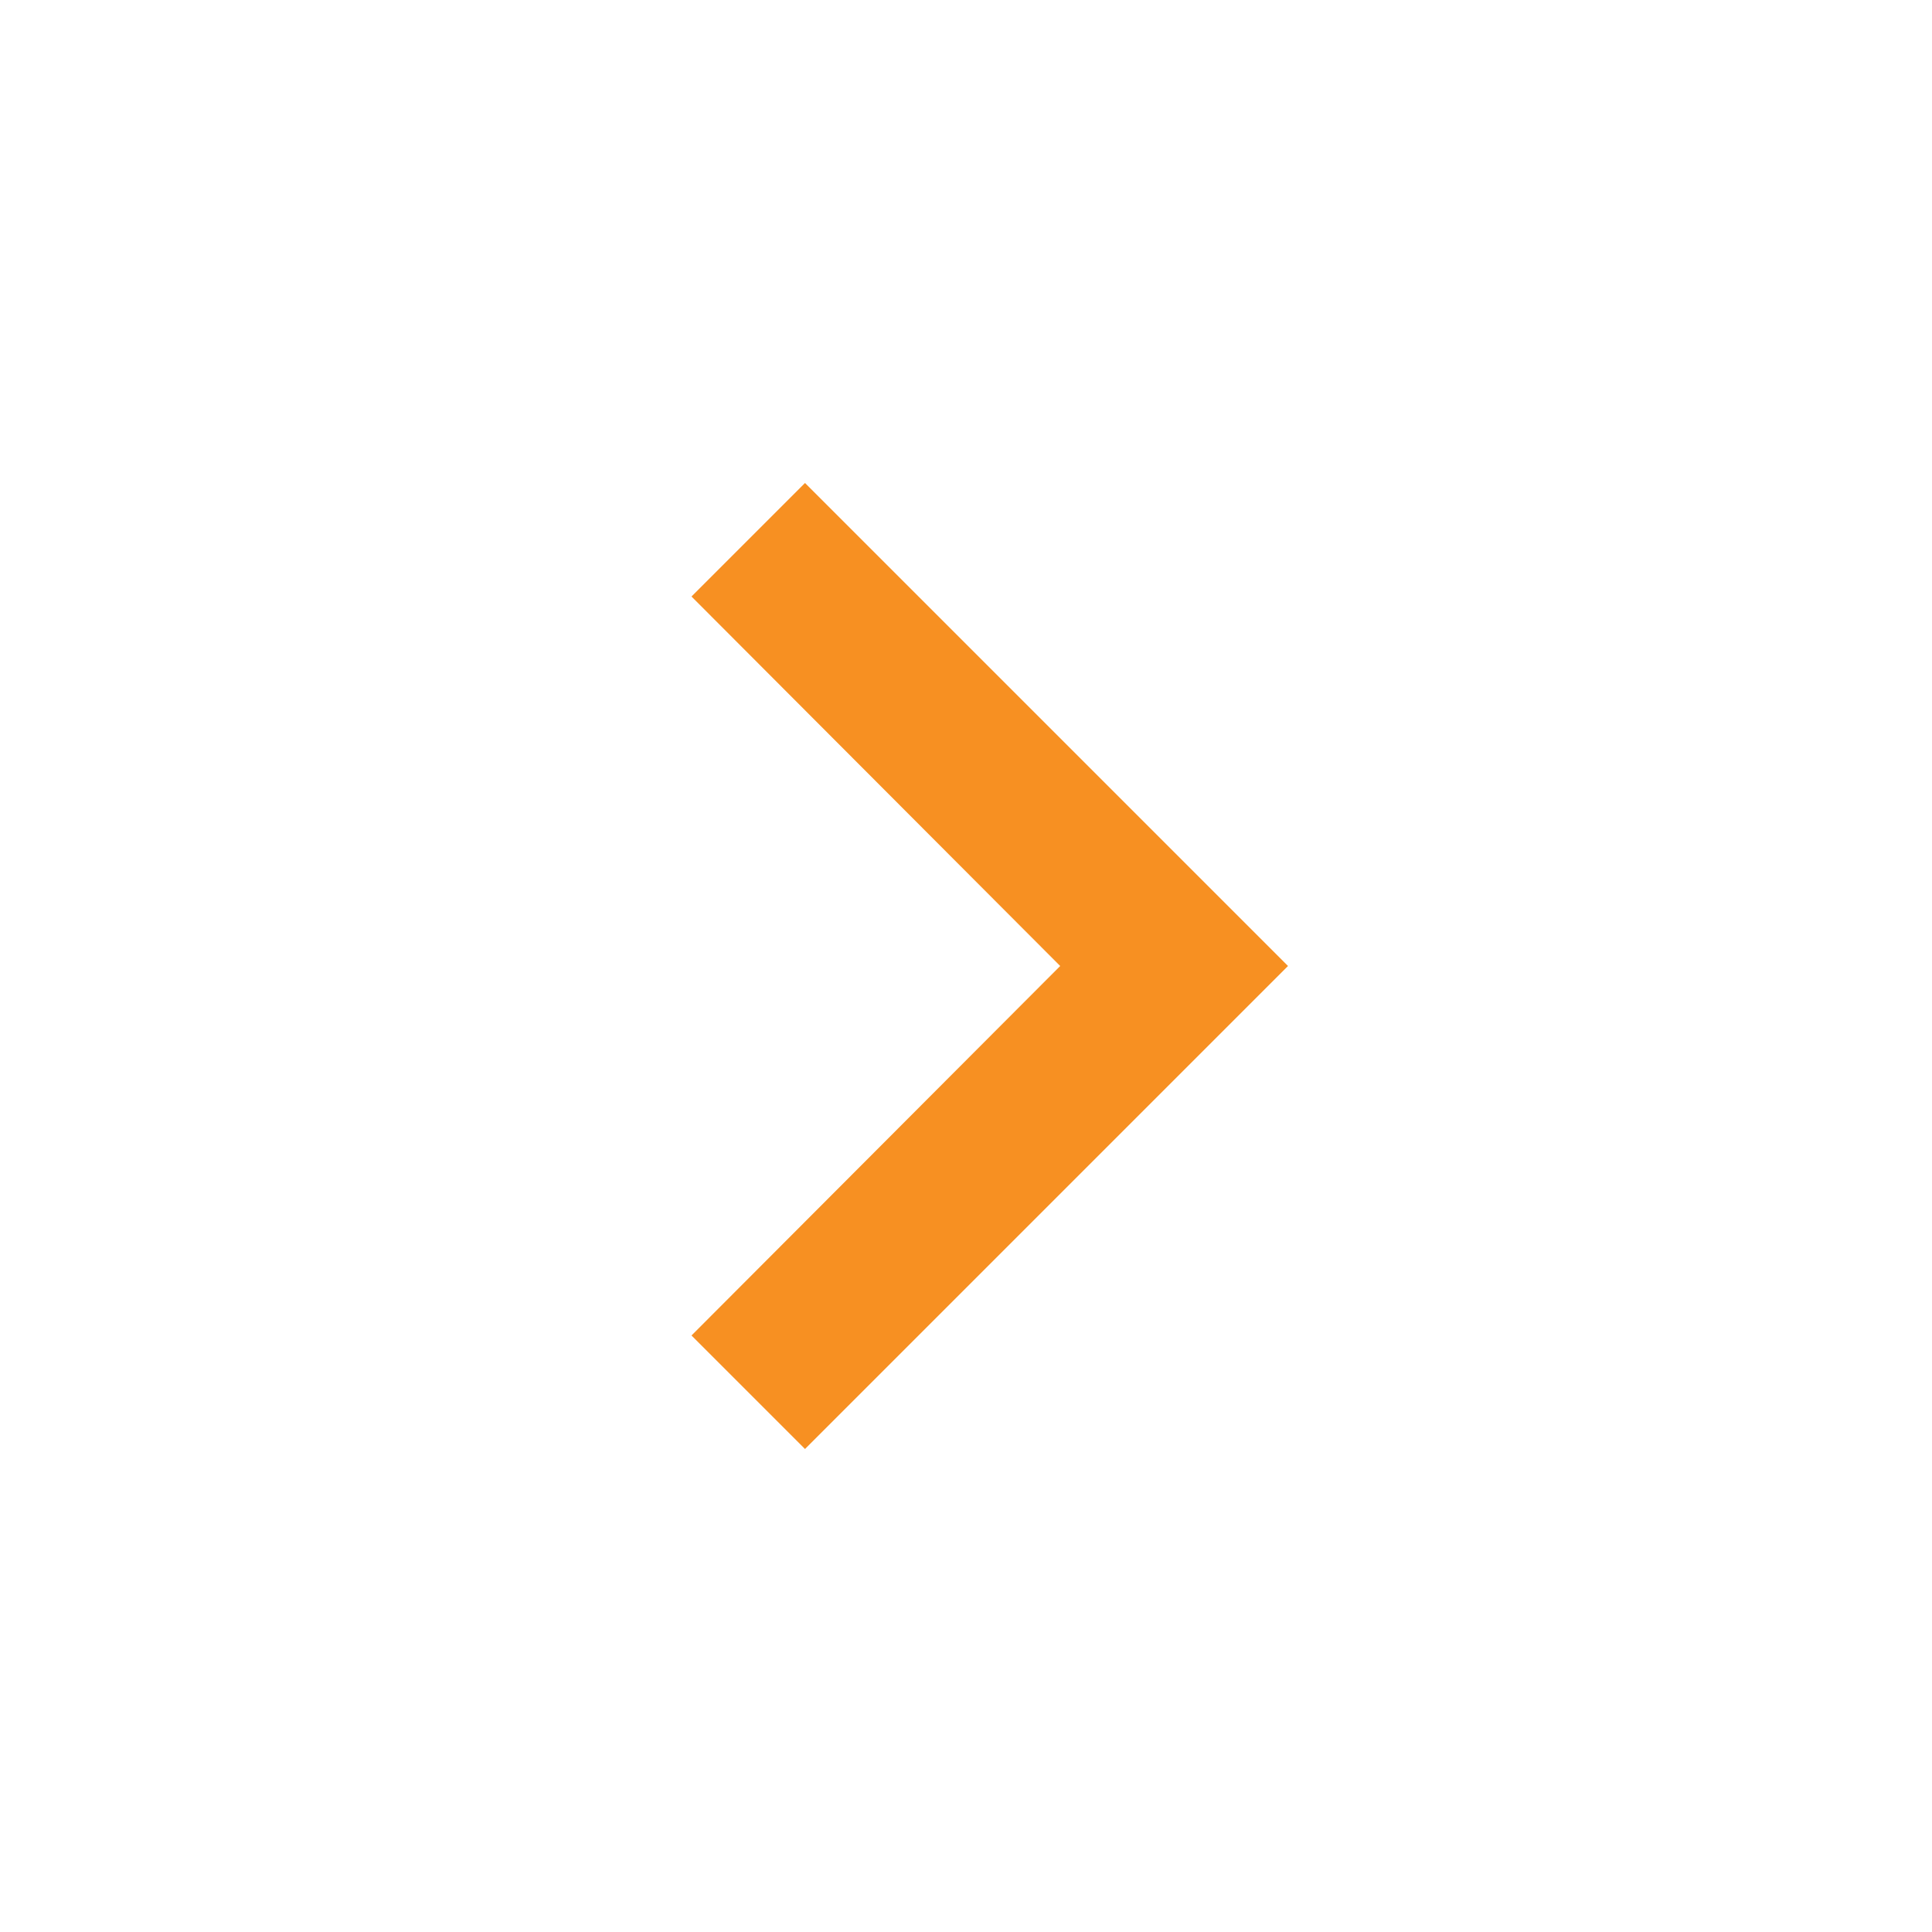
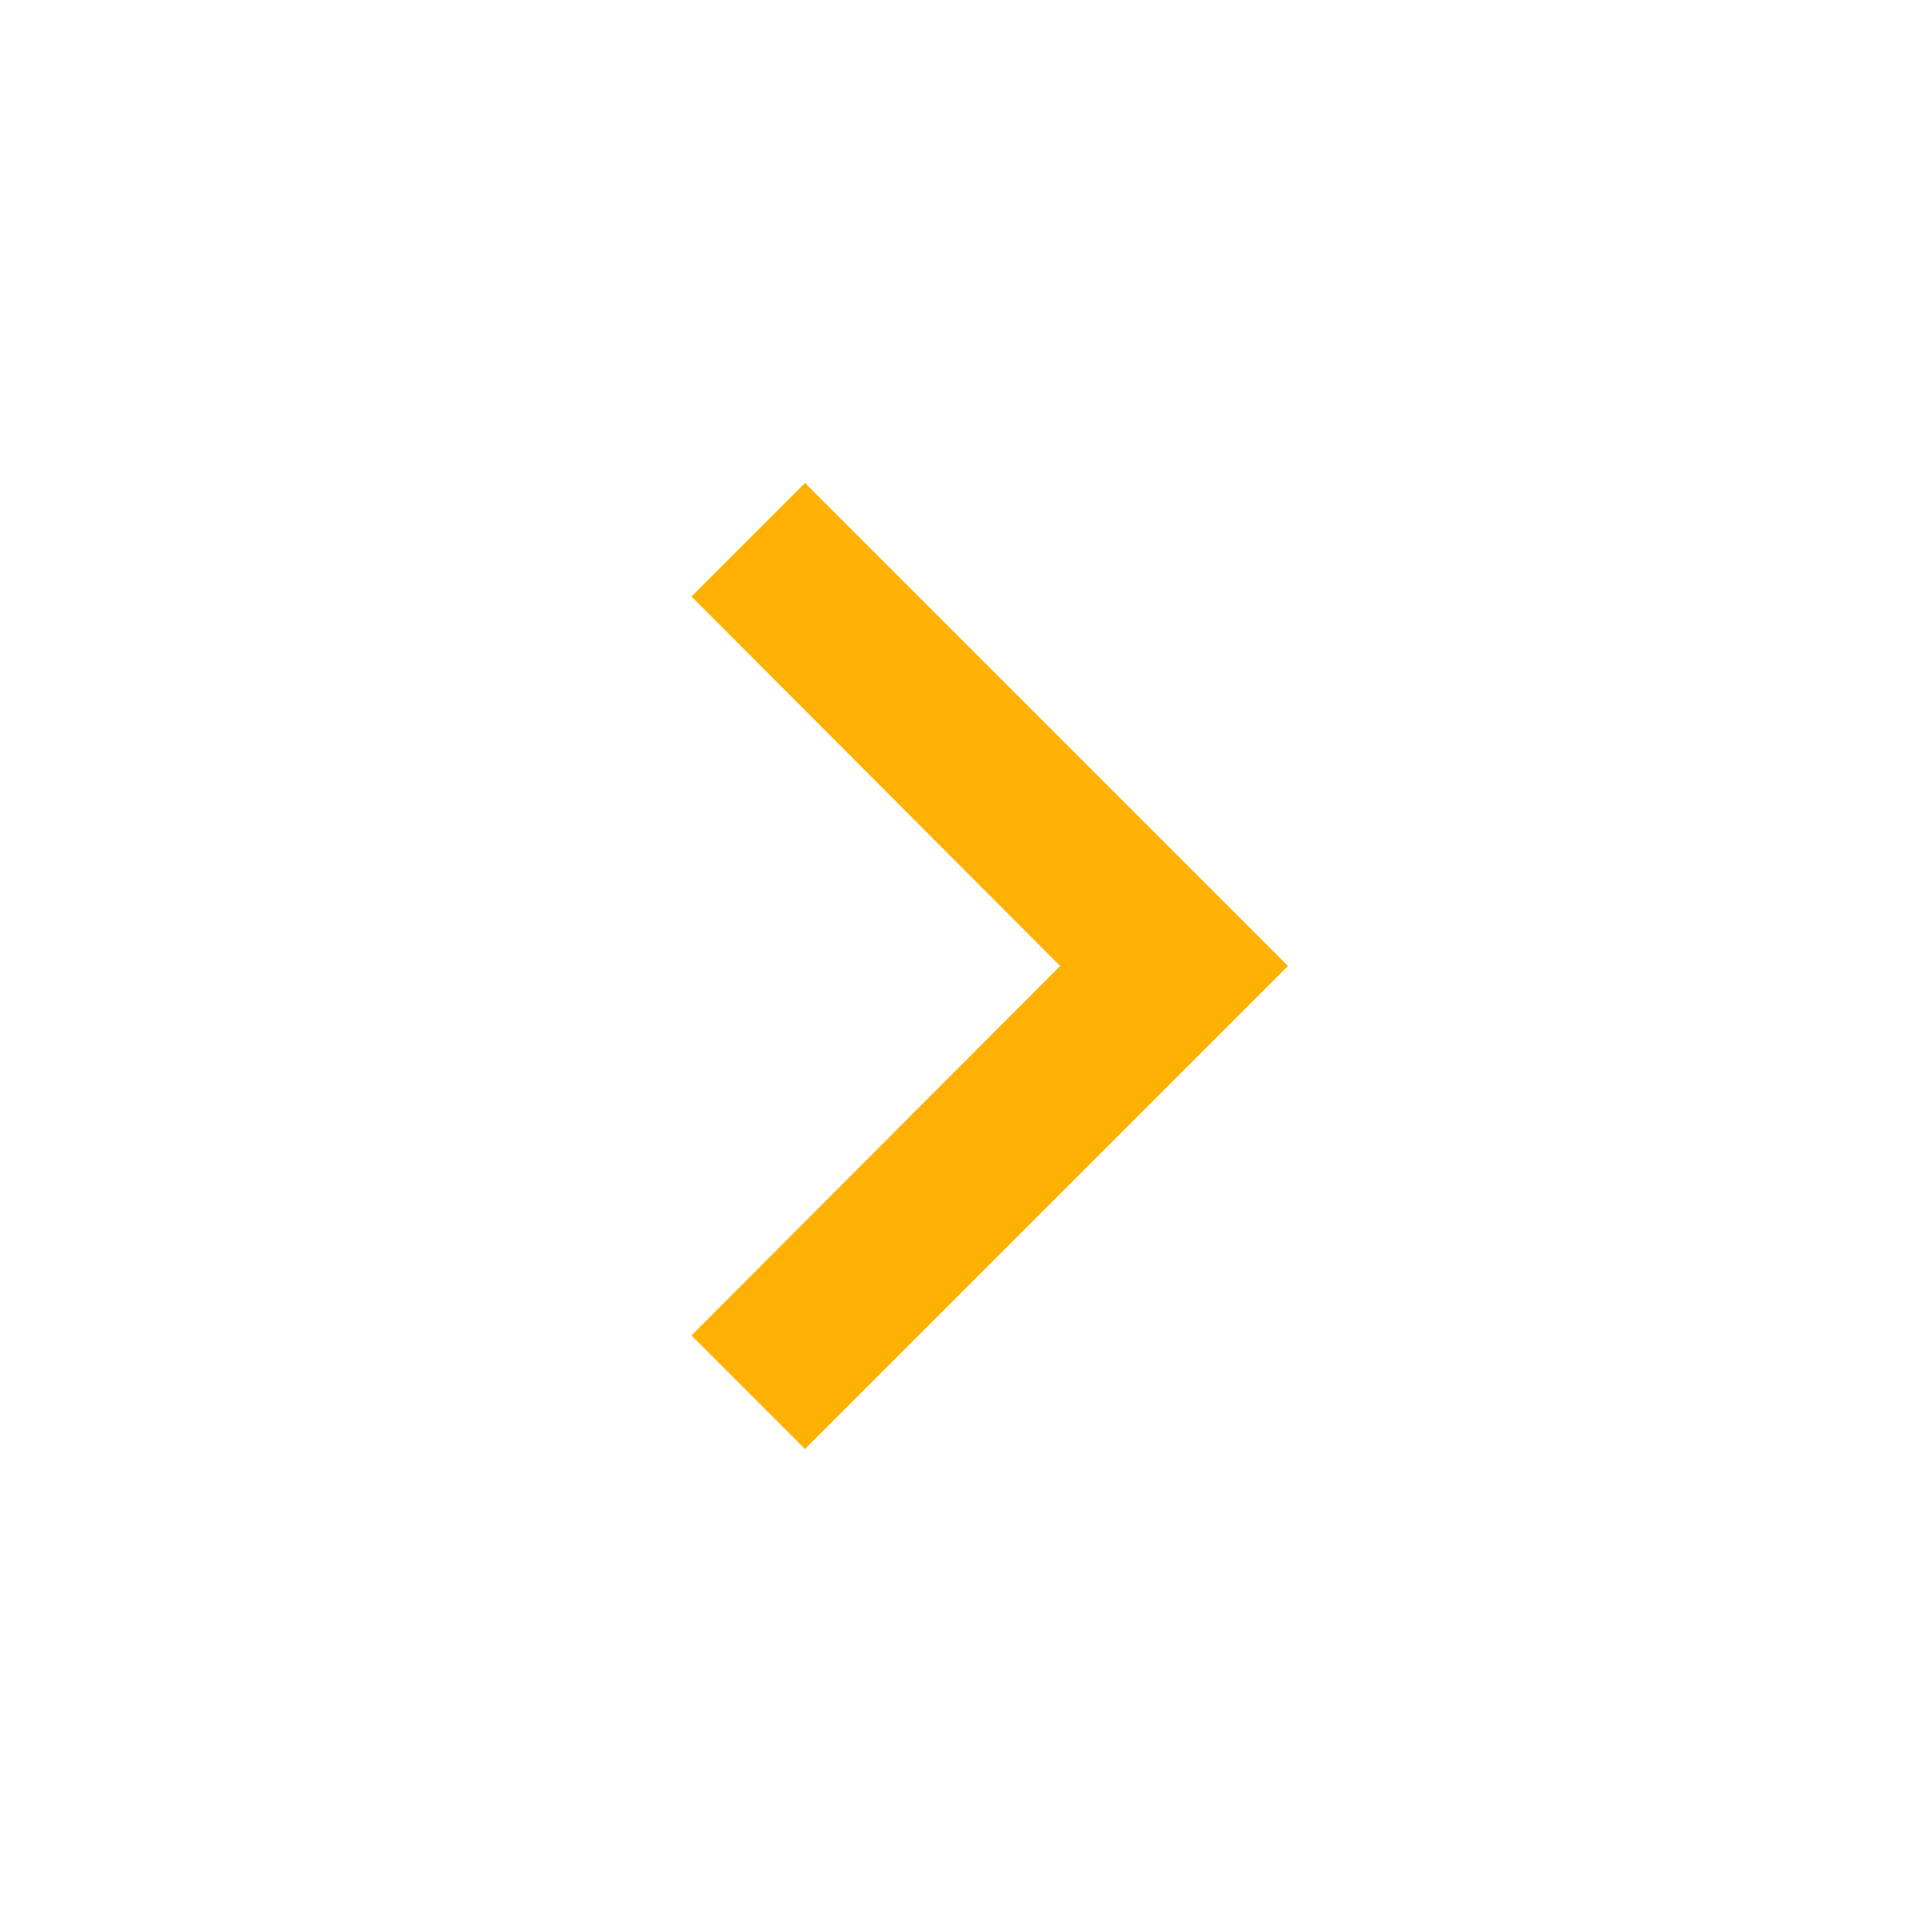
<svg xmlns="http://www.w3.org/2000/svg" width="60" height="60" viewBox="0 0 60 60" fill="none">
-   <path fill-rule="evenodd" clip-rule="evenodd" d="M25 15L21.475 18.525L32.925 30L21.475 41.475L25 45L40 30L25 15Z" fill="#F79022" />
+   <path fill-rule="evenodd" clip-rule="evenodd" d="M25 15L21.475 18.525L32.925 30L21.475 41.475L25 45L40 30L25 15Z" fill="#FFB000" />
</svg>
